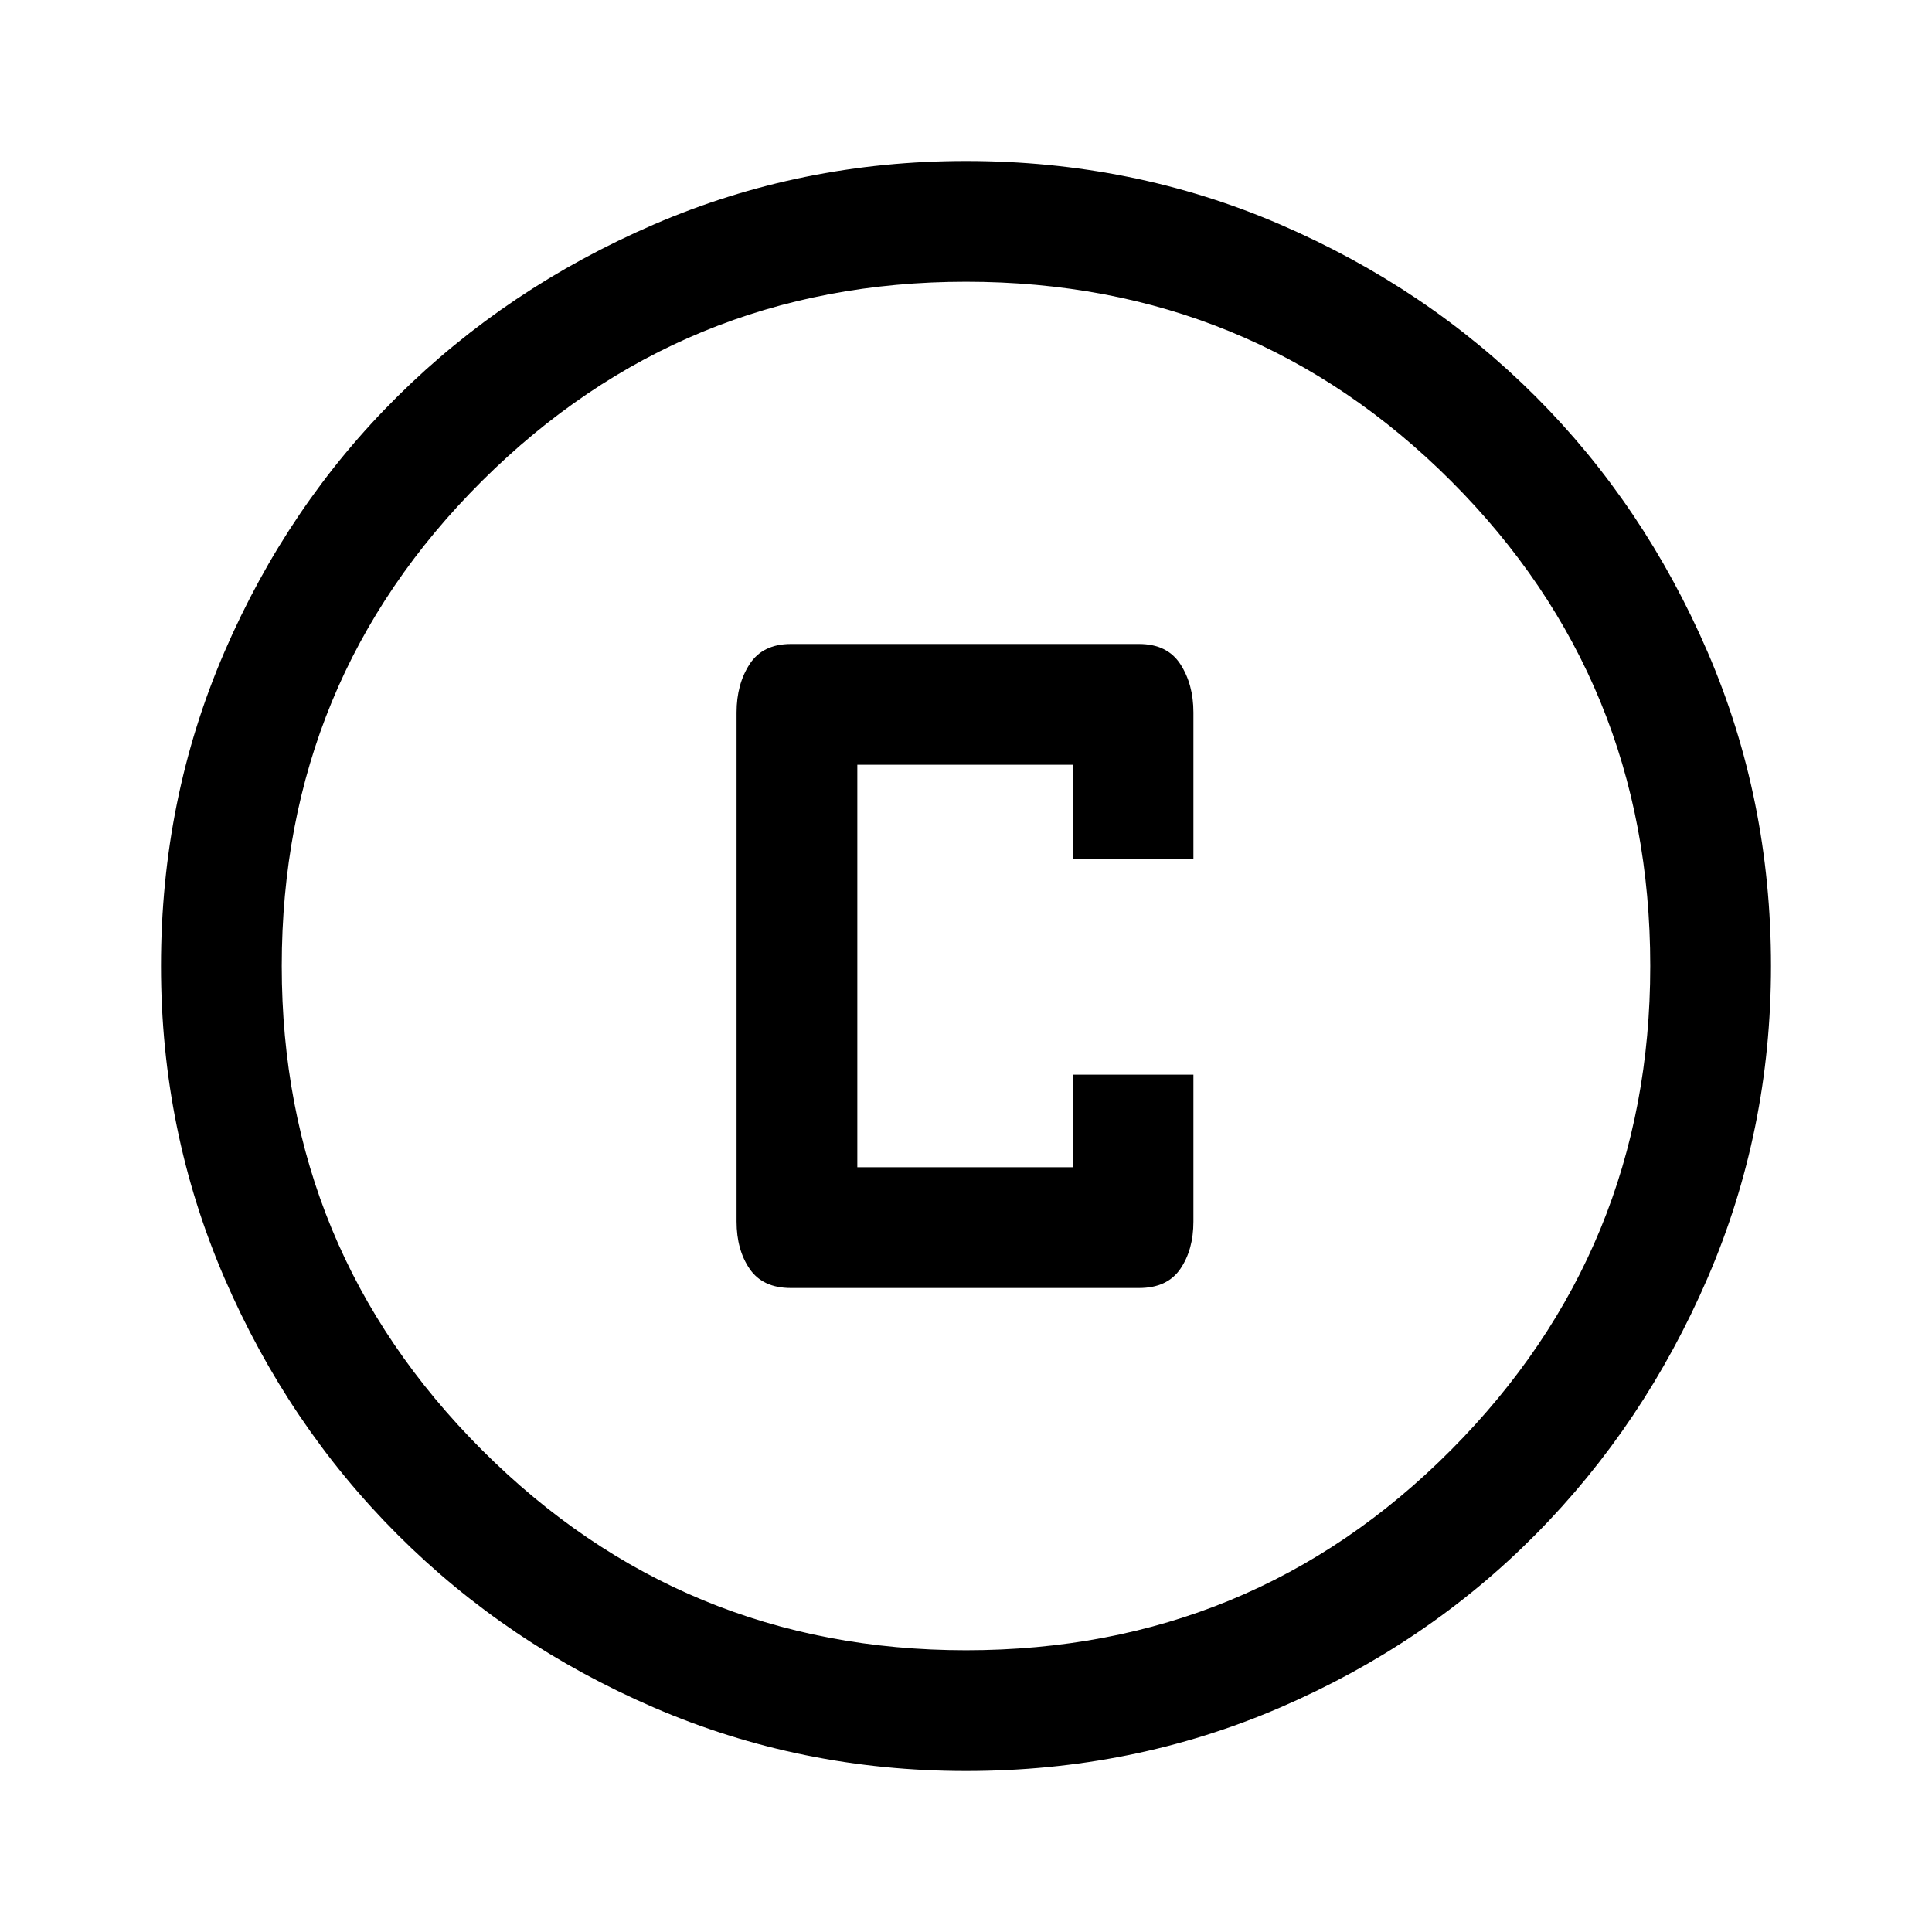
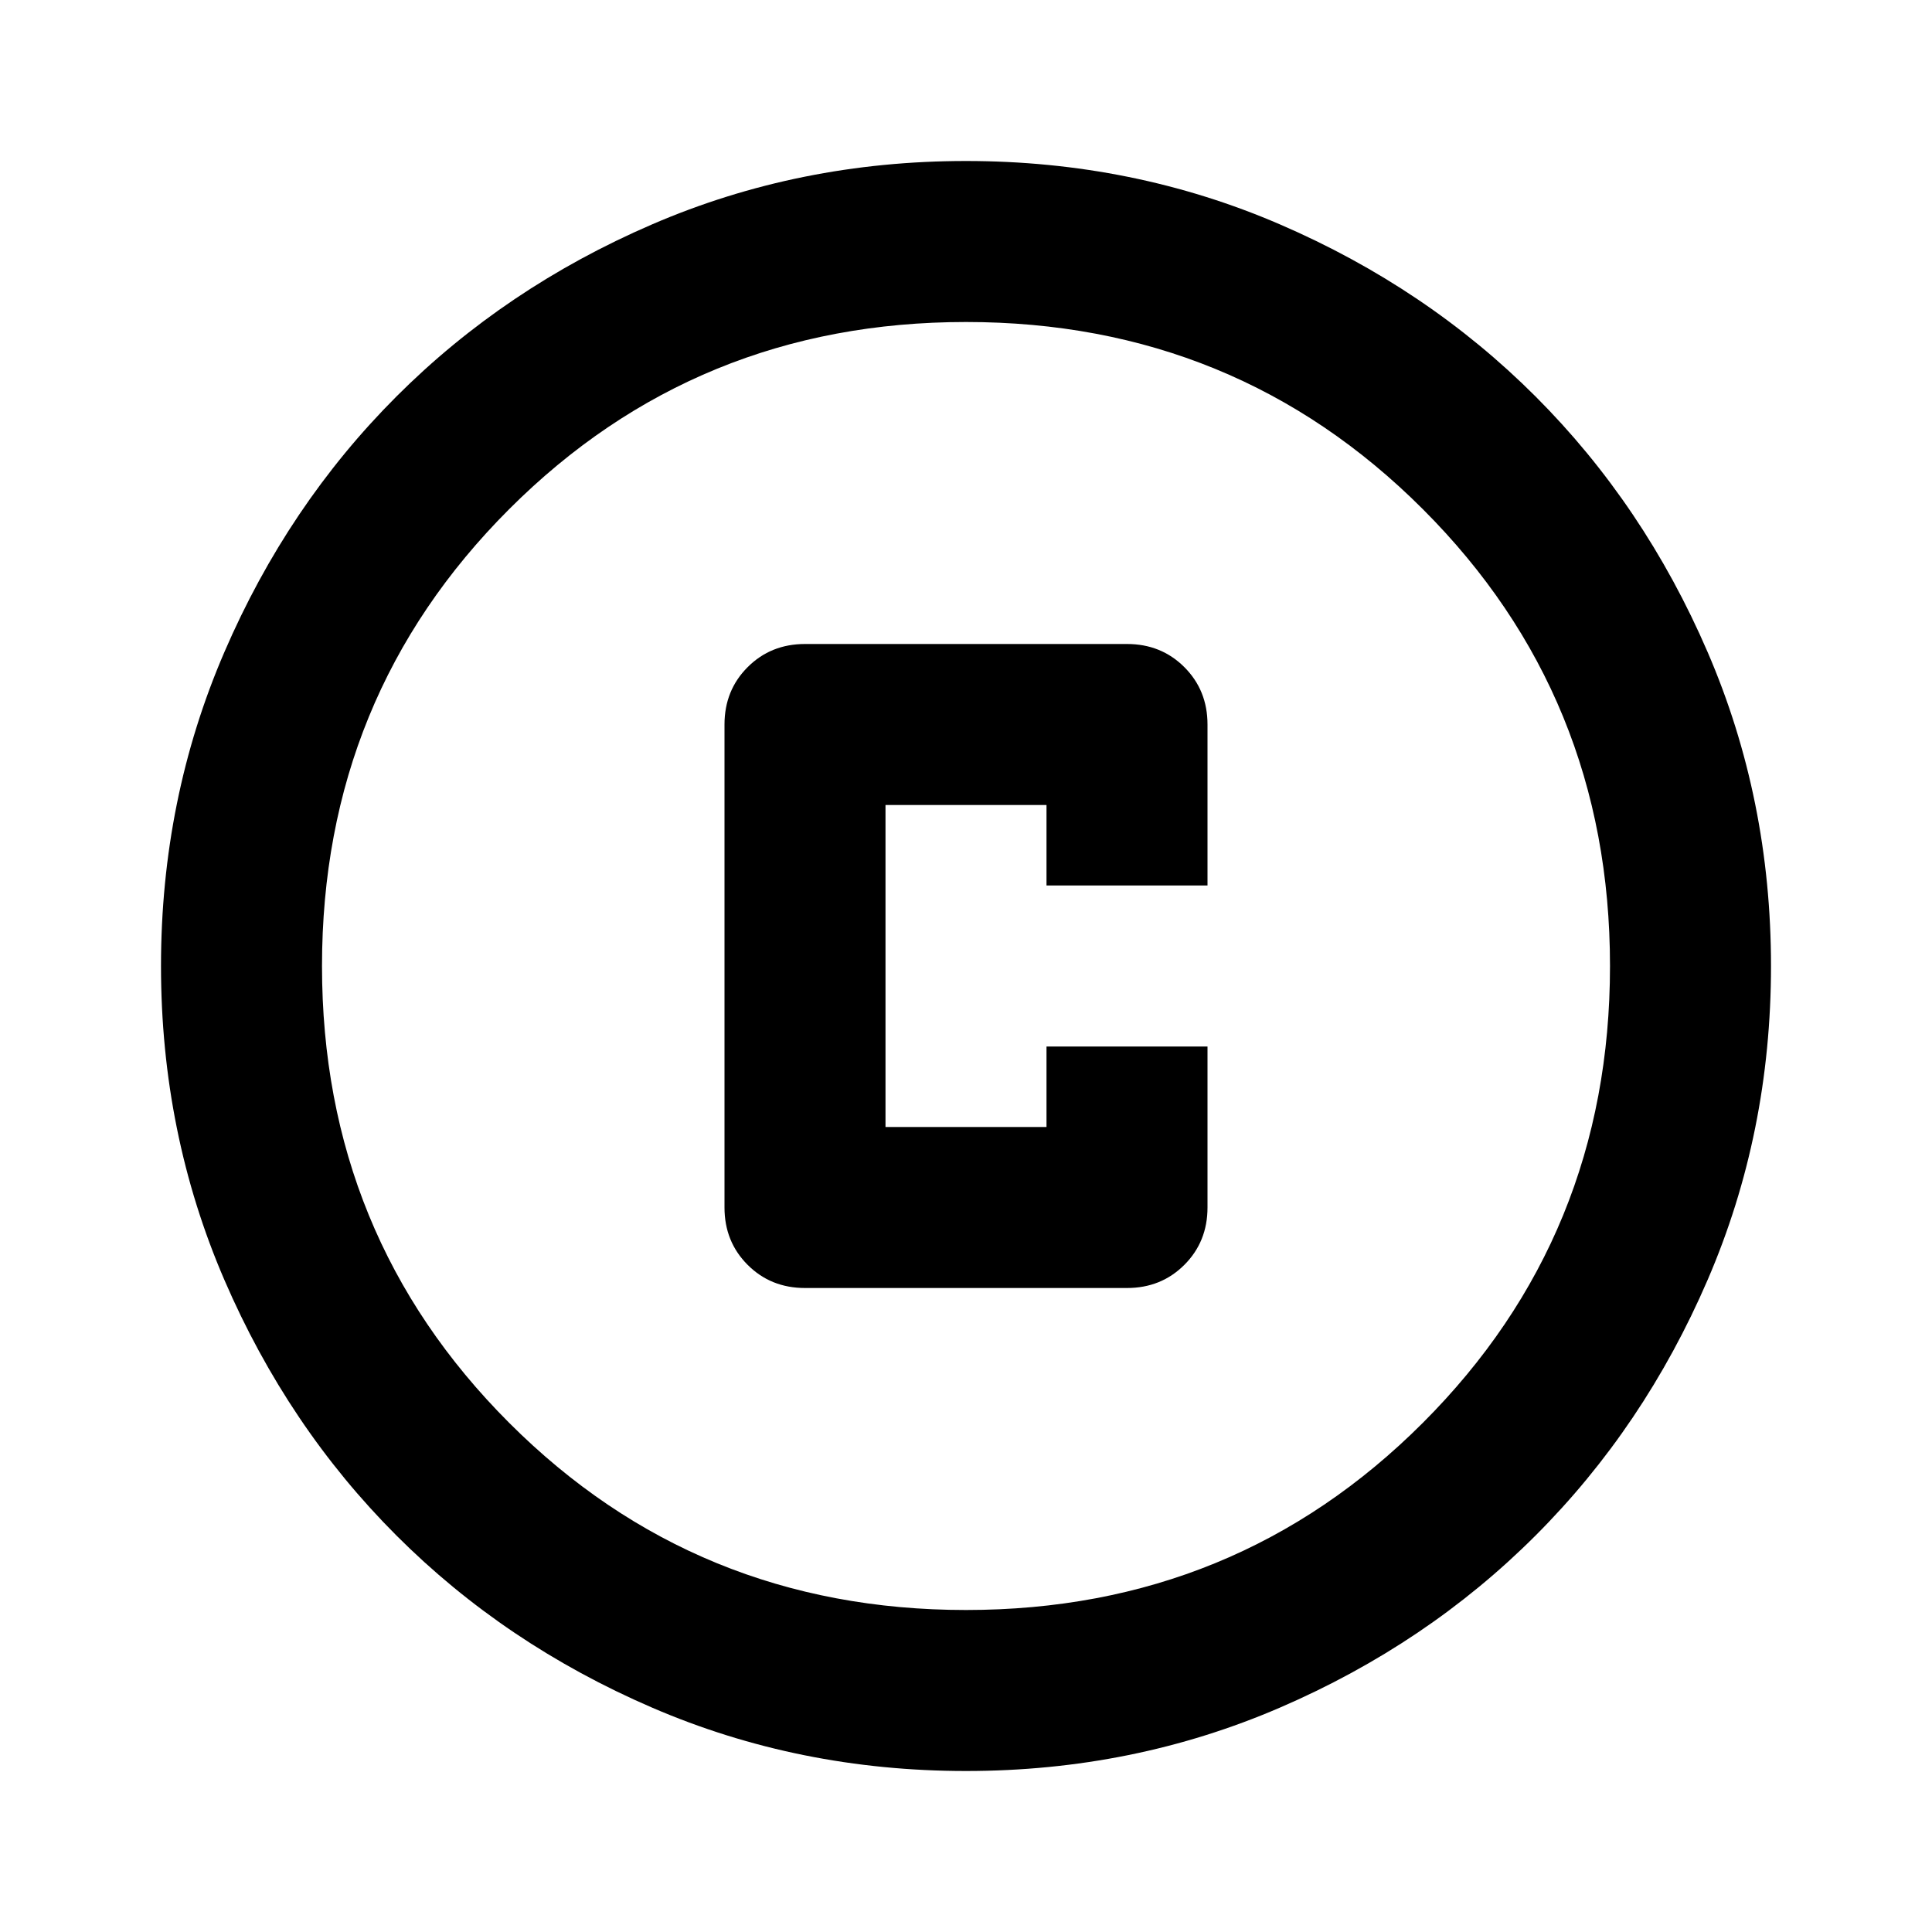
- <svg xmlns="http://www.w3.org/2000/svg" height="48" viewBox="0 -960 960 960" width="48">
-   <path d="M393-320h173q14 0 20.5-9.5T593-353v-73h-60v46H426v-200h107v47h60v-73q0-14-6.5-24T566-640H393q-14 0-20.5 10t-6.5 24v253q0 14 6.5 23.5T393-320Zm87 240q-82 0-155-31.5t-127.5-86Q143-252 111.5-325T80-480q0-83 31.5-156t86-127Q252-817 325-848.5T480-880q83 0 156 31.5T763-763q54 54 85.5 127T880-480q0 82-31.5 155T763-197.5q-54 54.5-127 86T480-80Zm0-60q142 0 241-99.5T820-480q0-142-99-241t-241-99q-141 0-240.5 99T140-480q0 141 99.5 240.5T480-140Zm0-340Z" />
+ <svg xmlns="http://www.w3.org/2000/svg" height="24" viewBox="0 -960 960 960" width="24">
+   <path d="M400-320h160q17 0 28.5-11.5T600-360v-80h-80v40h-80v-160h80v40h80v-80q0-17-11.5-28.5T560-640H400q-17 0-28.5 11.5T360-600v240q0 17 11.5 28.5T400-320Zm80 240q-83 0-156-31.5T197-197q-54-54-85.5-127T80-480q0-83 31.5-156T197-763q54-54 127-85.5T480-880q83 0 156 31.5T763-763q54 54 85.5 127T880-480q0 83-31.5 156T763-197q-54 54-127 85.5T480-80Zm0-80q134 0 227-93t93-227q0-134-93-227t-227-93q-134 0-227 93t-93 227q0 134 93 227t227 93Zm0-320Z" />
</svg>
